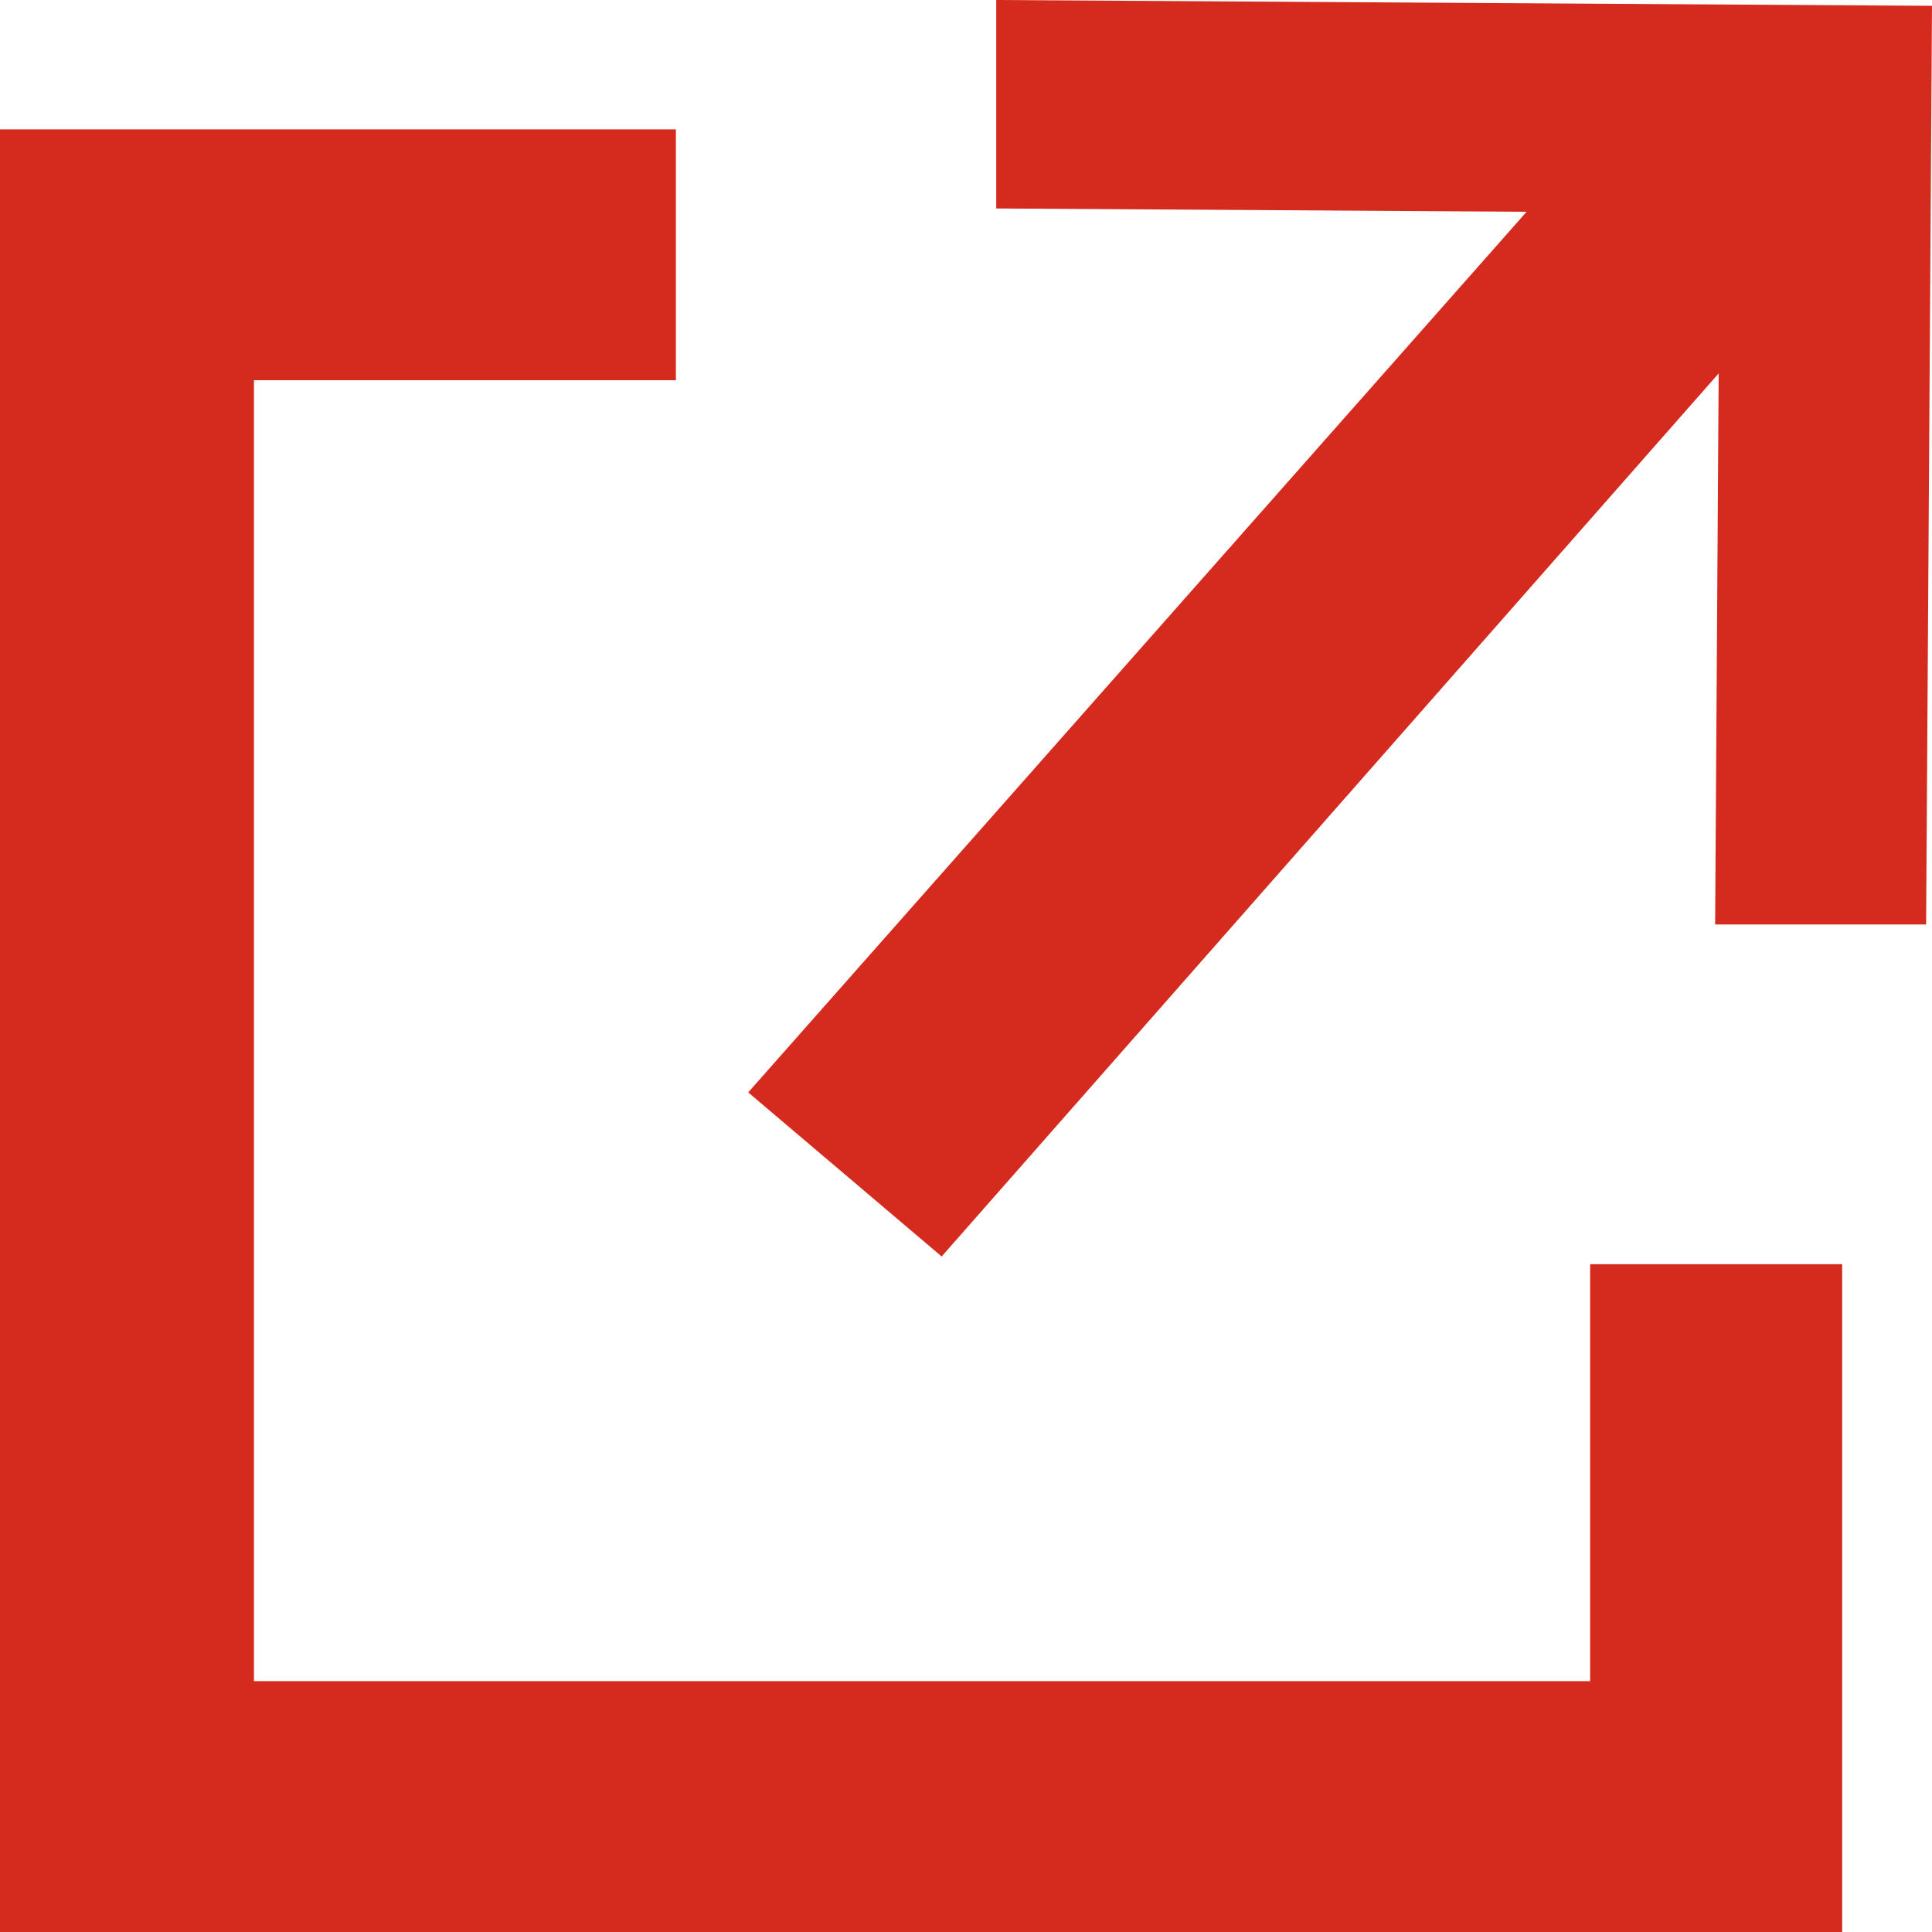
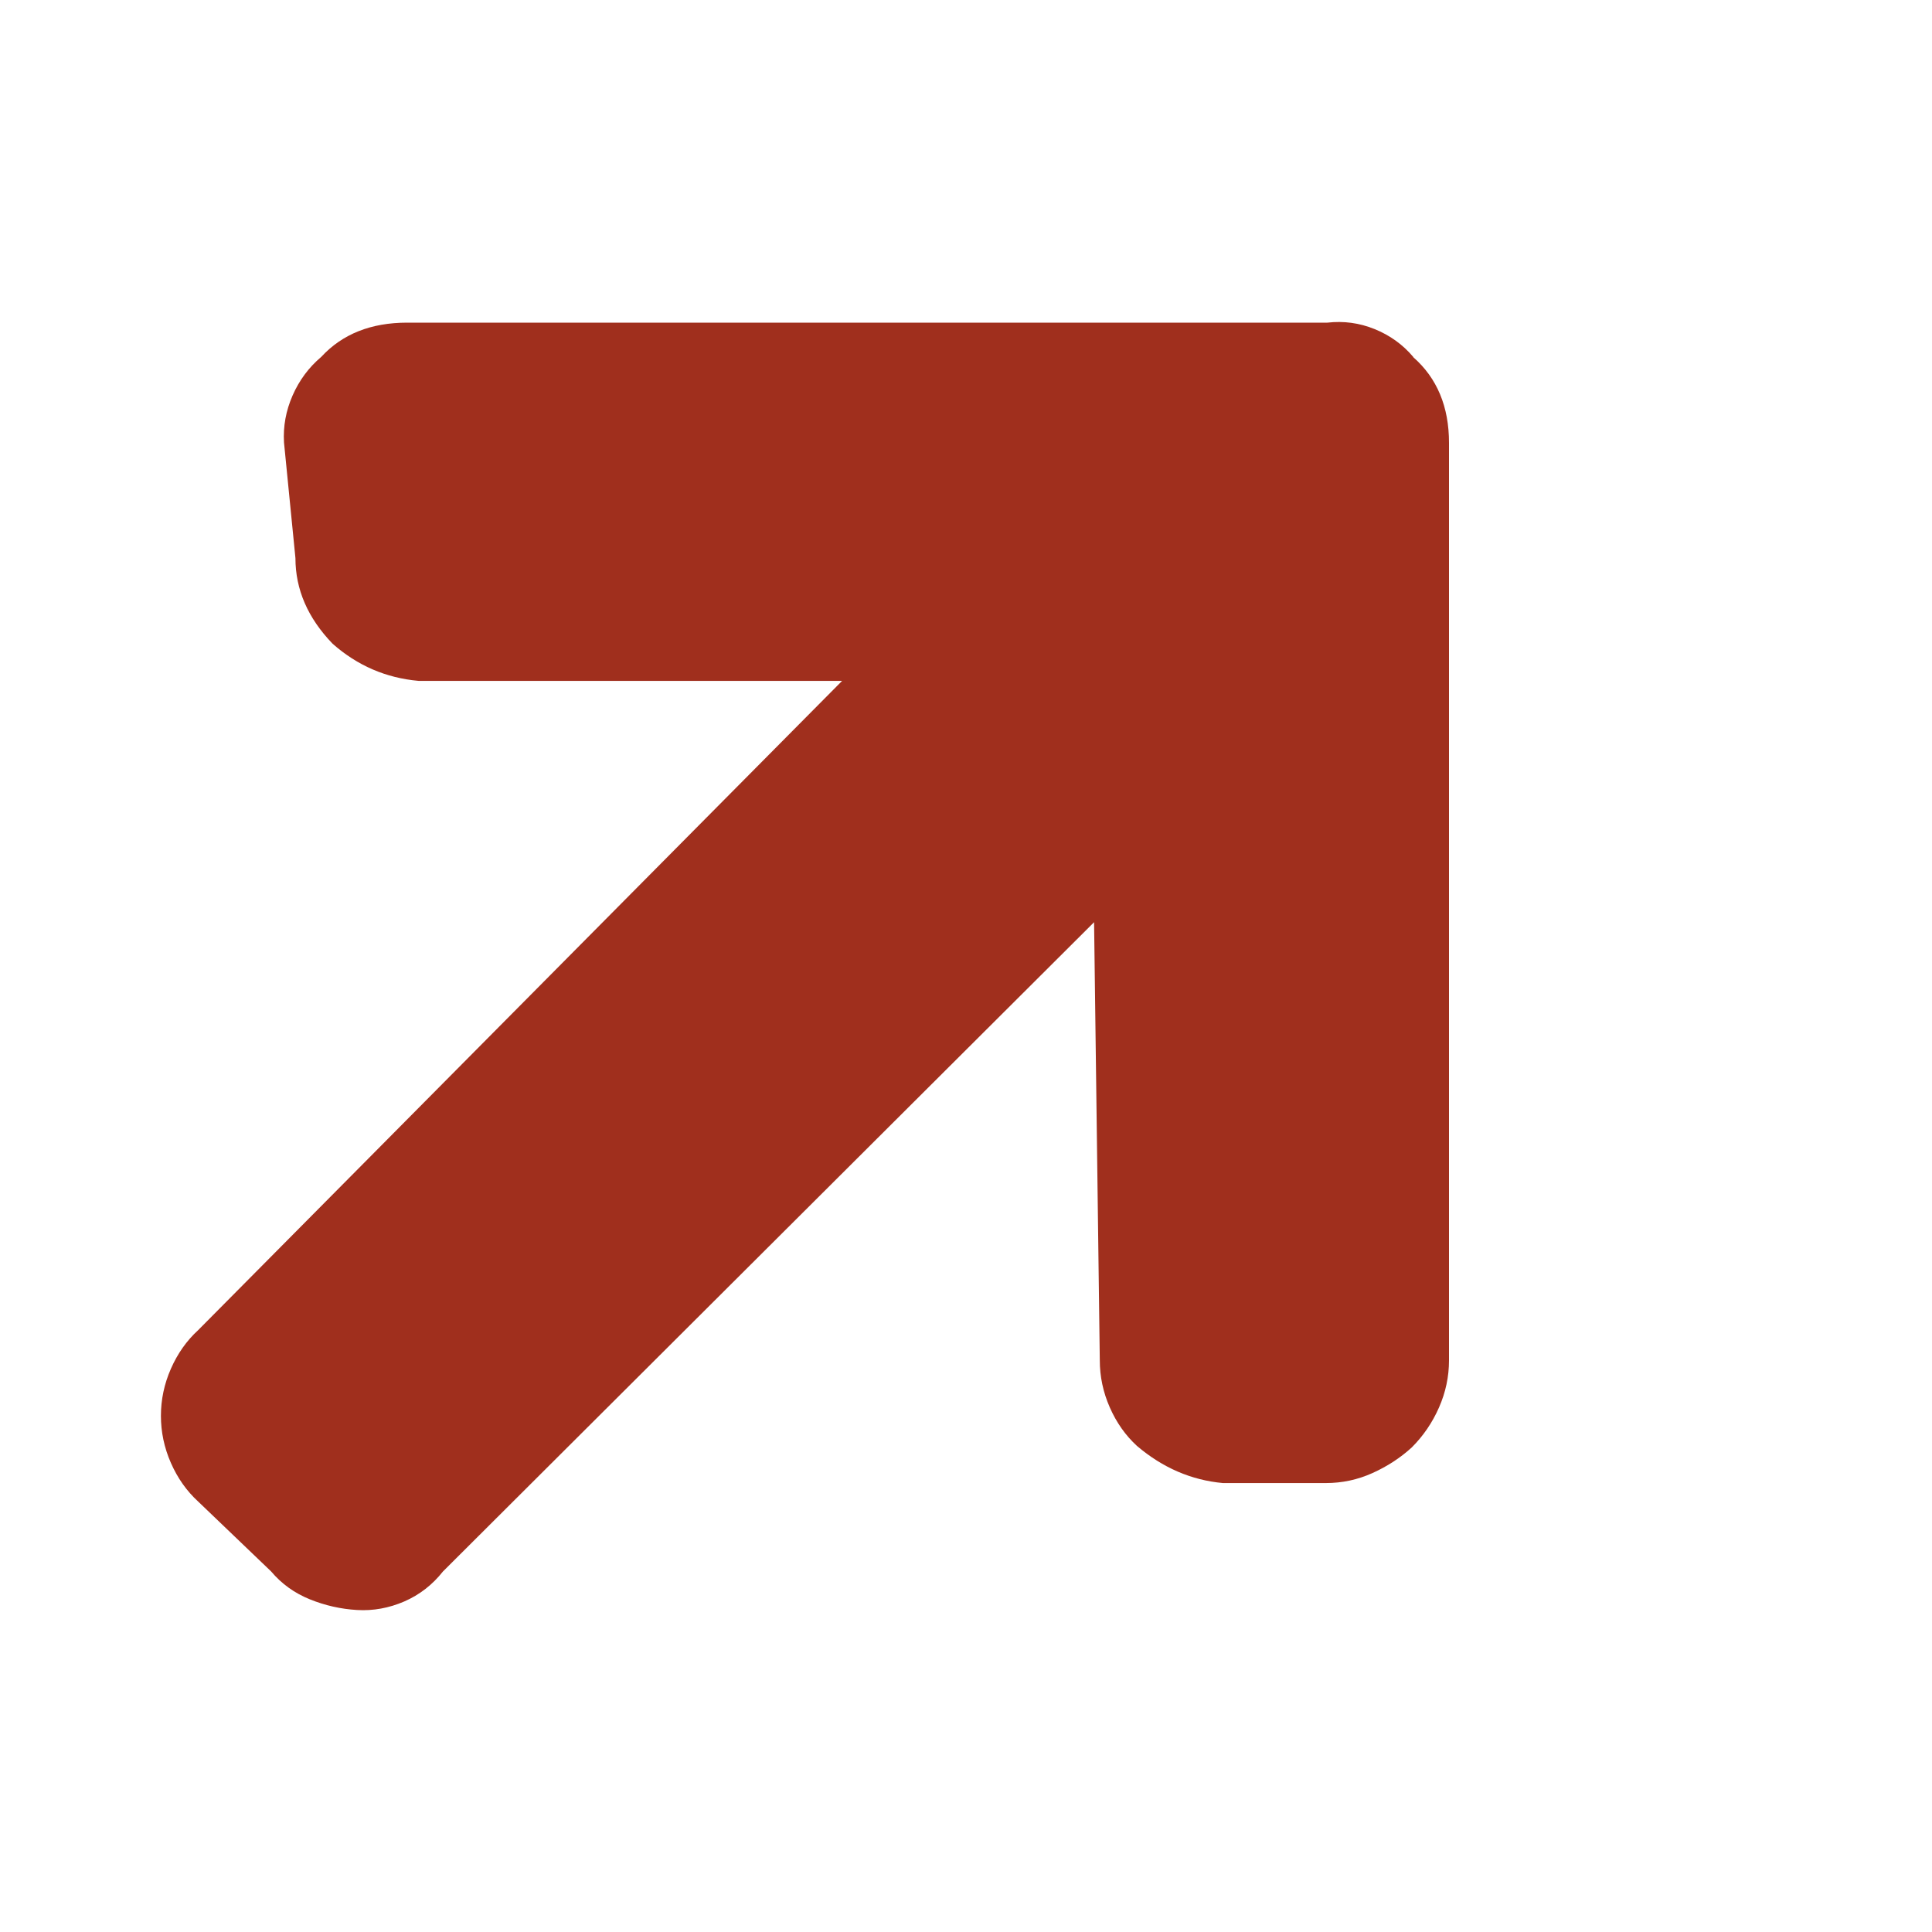
- <svg xmlns="http://www.w3.org/2000/svg" height="20" viewBox="0 0 20 20" width="20">
-   <path d="m0 1.339h6.997v2.597c-1.749 0-5.248 0-6.997 0 0-.649 0-1.948 0-2.597zm0 2.258h2.629v13.806c-.657 0-1.972 0-2.629 0 0-3.452 0-10.355 0-13.806zm0 13.806h17.048v2.597c-4.262 0-12.786 0-17.048 0 0-.649 0-1.948 0-2.597zm16.461-4.316h2.609v6.913c-.652 0-1.957 0-2.609 0 0-1.728 0-5.185 0-6.913zm-8.716-1.778c2.265-2.562 6.795-7.687 9.06-10.25.49.425 1.471 1.274 1.962 1.698-2.255 2.562-6.764 7.687-9.019 10.25-.501-.425-1.502-1.274-2.002-1.698zm12.214-11.249v2.158c-2.412-.015-7.235-.045-9.646-.06 0-.539 0-1.618 0-2.158 2.412.015 7.235.045 9.646.06zm-.02 9.51c-.546 0-1.638 0-2.184 0 .015-2.378.046-7.133.061-9.51h2.184c-.015 2.378-.046 7.133-.061 9.51z" fill="#d52b1e" />
+ <svg xmlns="http://www.w3.org/2000/svg" height="24" viewBox="0 0 24 24" width="24">
+   <path d="m15.556.434c-.13-.154-.29-.269-.48-.346-.19-.077-.385-.103-.587-.08-3.81 0-8.573 0-11.431 0-.45 0-.806.142-1.067.425-.154.13-.273.29-.356.479-.083.189-.119.384-.107.585.047.479.107 1.077.142 1.436 0 .39.154.745.462 1.064.308.272.664.425 1.067.461h5.262c-2 2.016-6 6.049-8 8.066-.142.13-.255.29-.338.479s-.124.384-.124.585.041.396.124.585.196.349.338.479c.302.29.68.651.907.869.13.154.29.269.48.346.19.077.385.121.587.133.201.012.397-.024.587-.106.19-.083.35-.207.48-.372 2.696-2.689 6.067-6.049 8.089-8.066.018 1.361.053 4.082.071 5.442 0 .201.041.396.124.585s.196.349.338.479c.32.272.676.425 1.067.461h1.28c.201 0 .394-.041.578-.124s.347-.189.489-.319c.142-.142.255-.307.338-.496s.124-.384.124-.585c0-3.799 0-8.549 0-11.398 0-.449-.148-.804-.444-1.064z" fill="#a02f1d" fill-rule="evenodd" transform="translate(2 4)" />
</svg>
